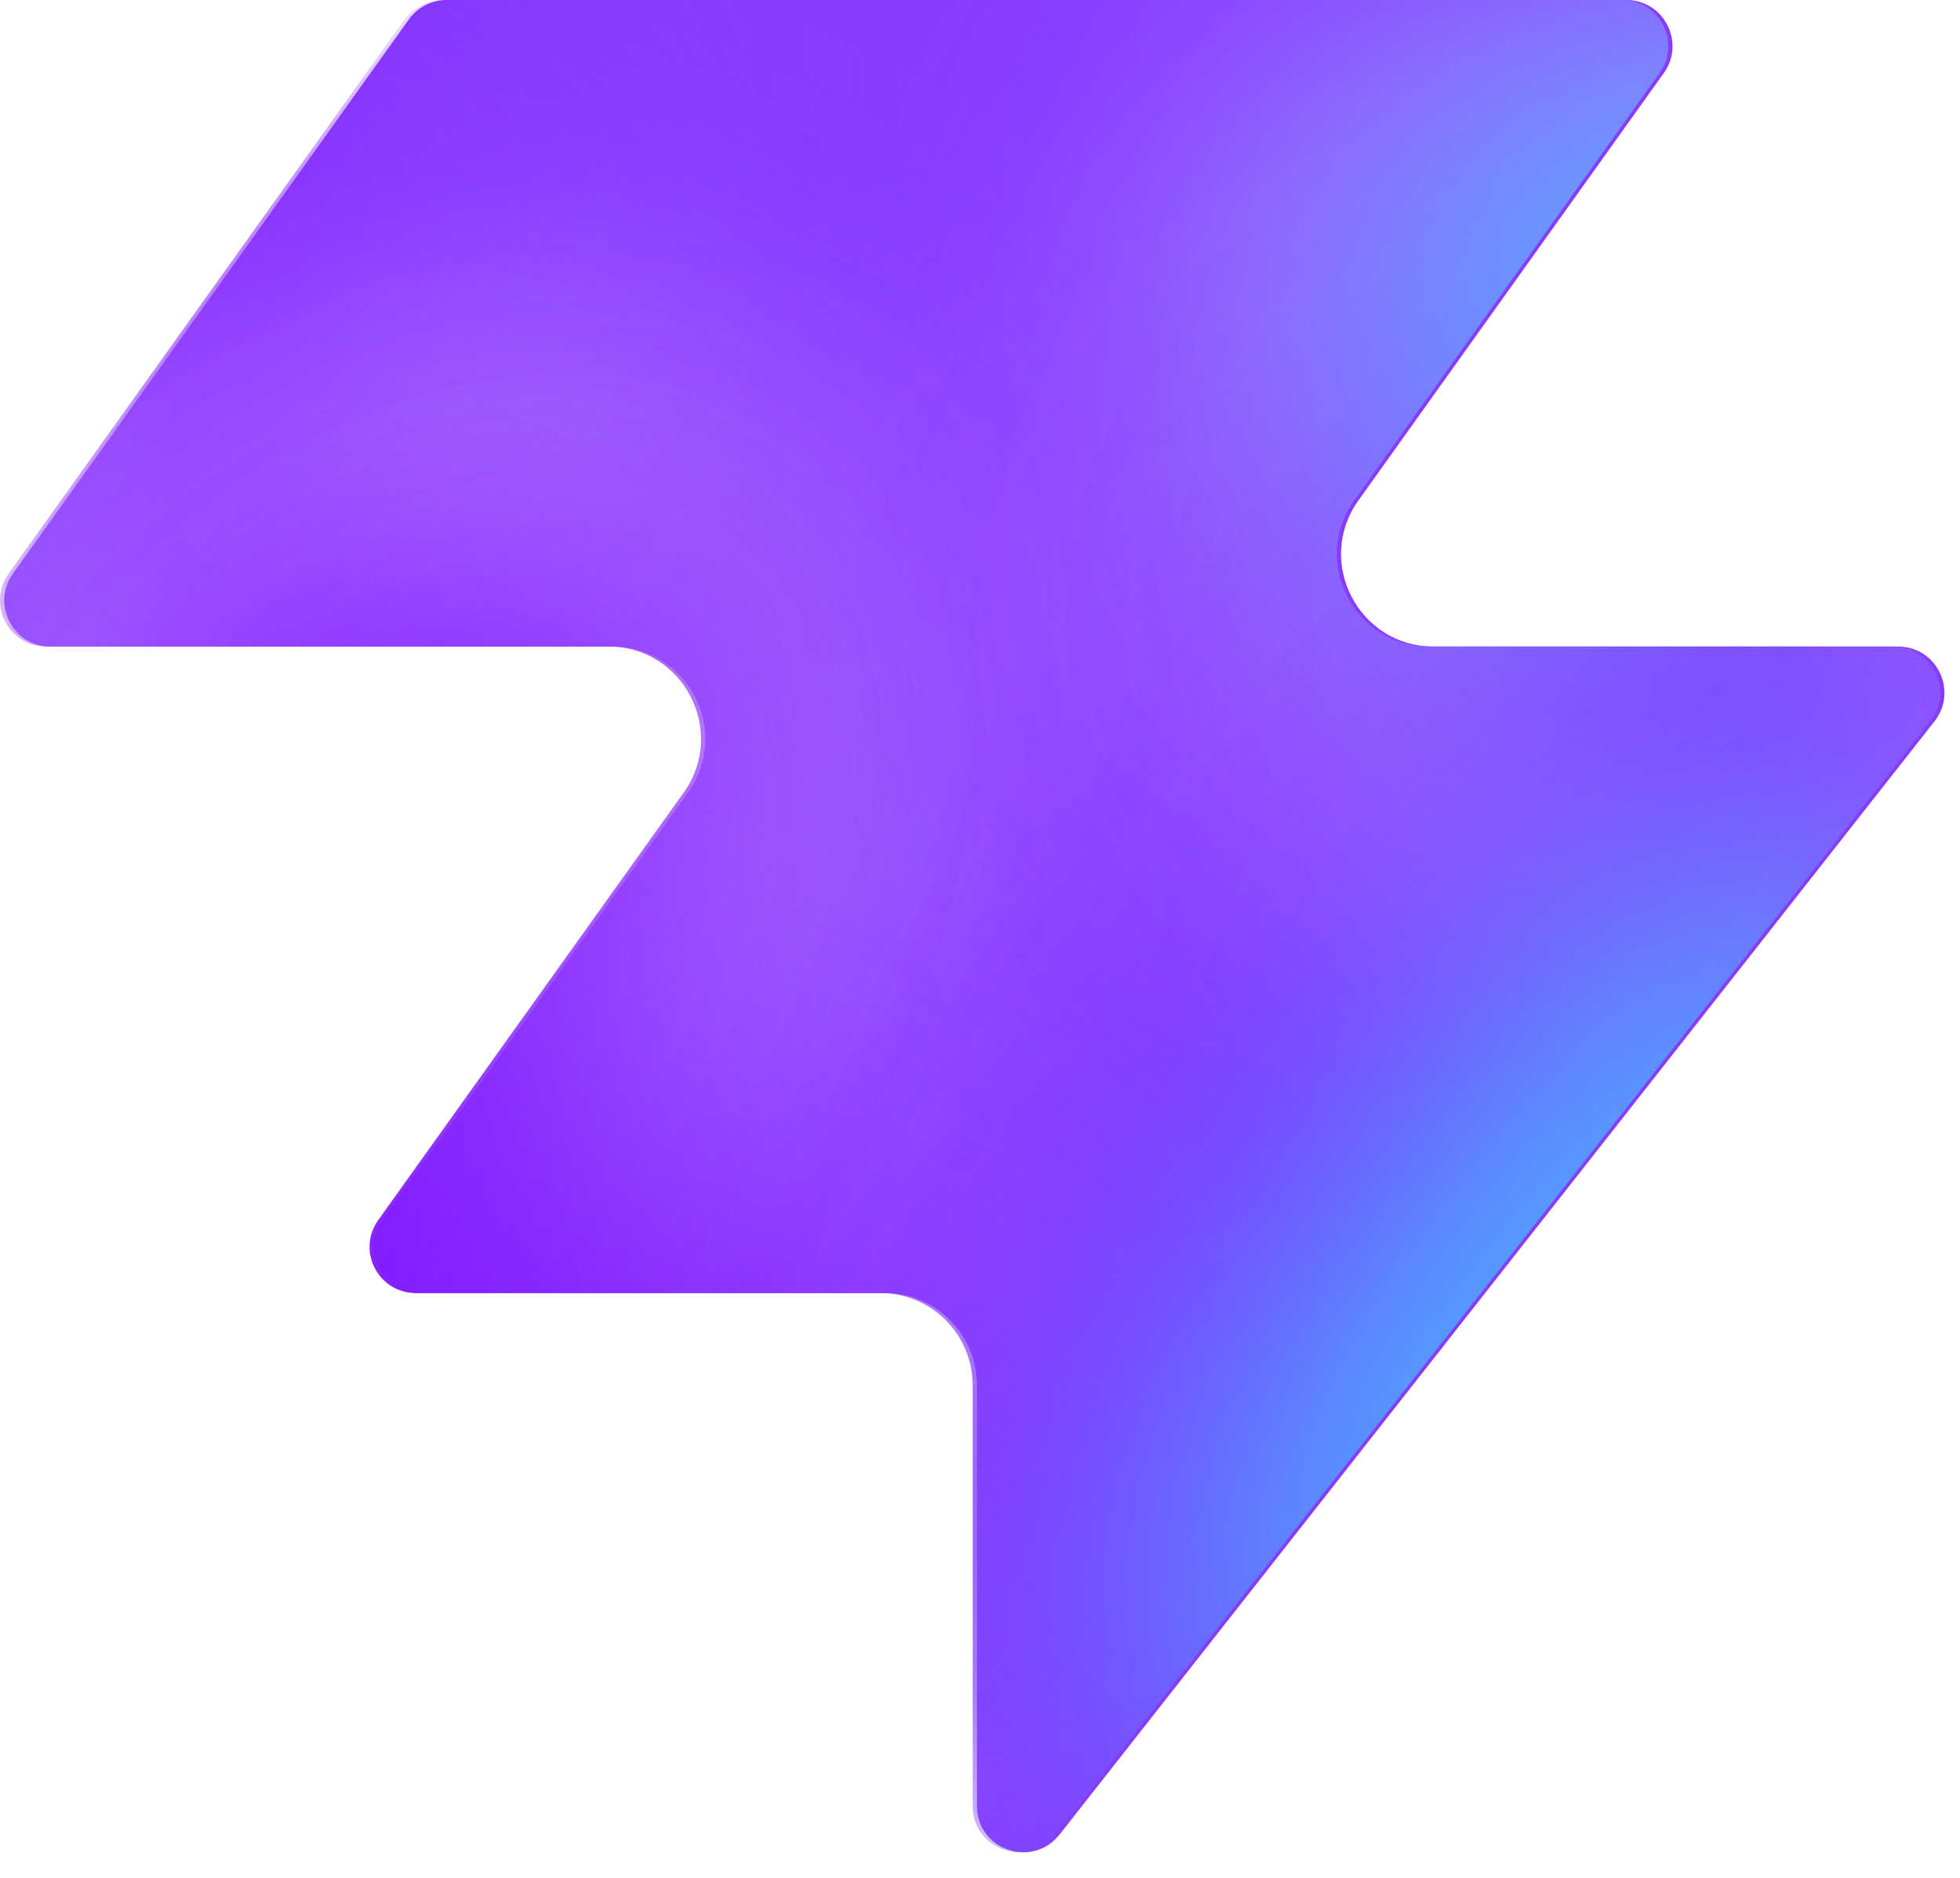
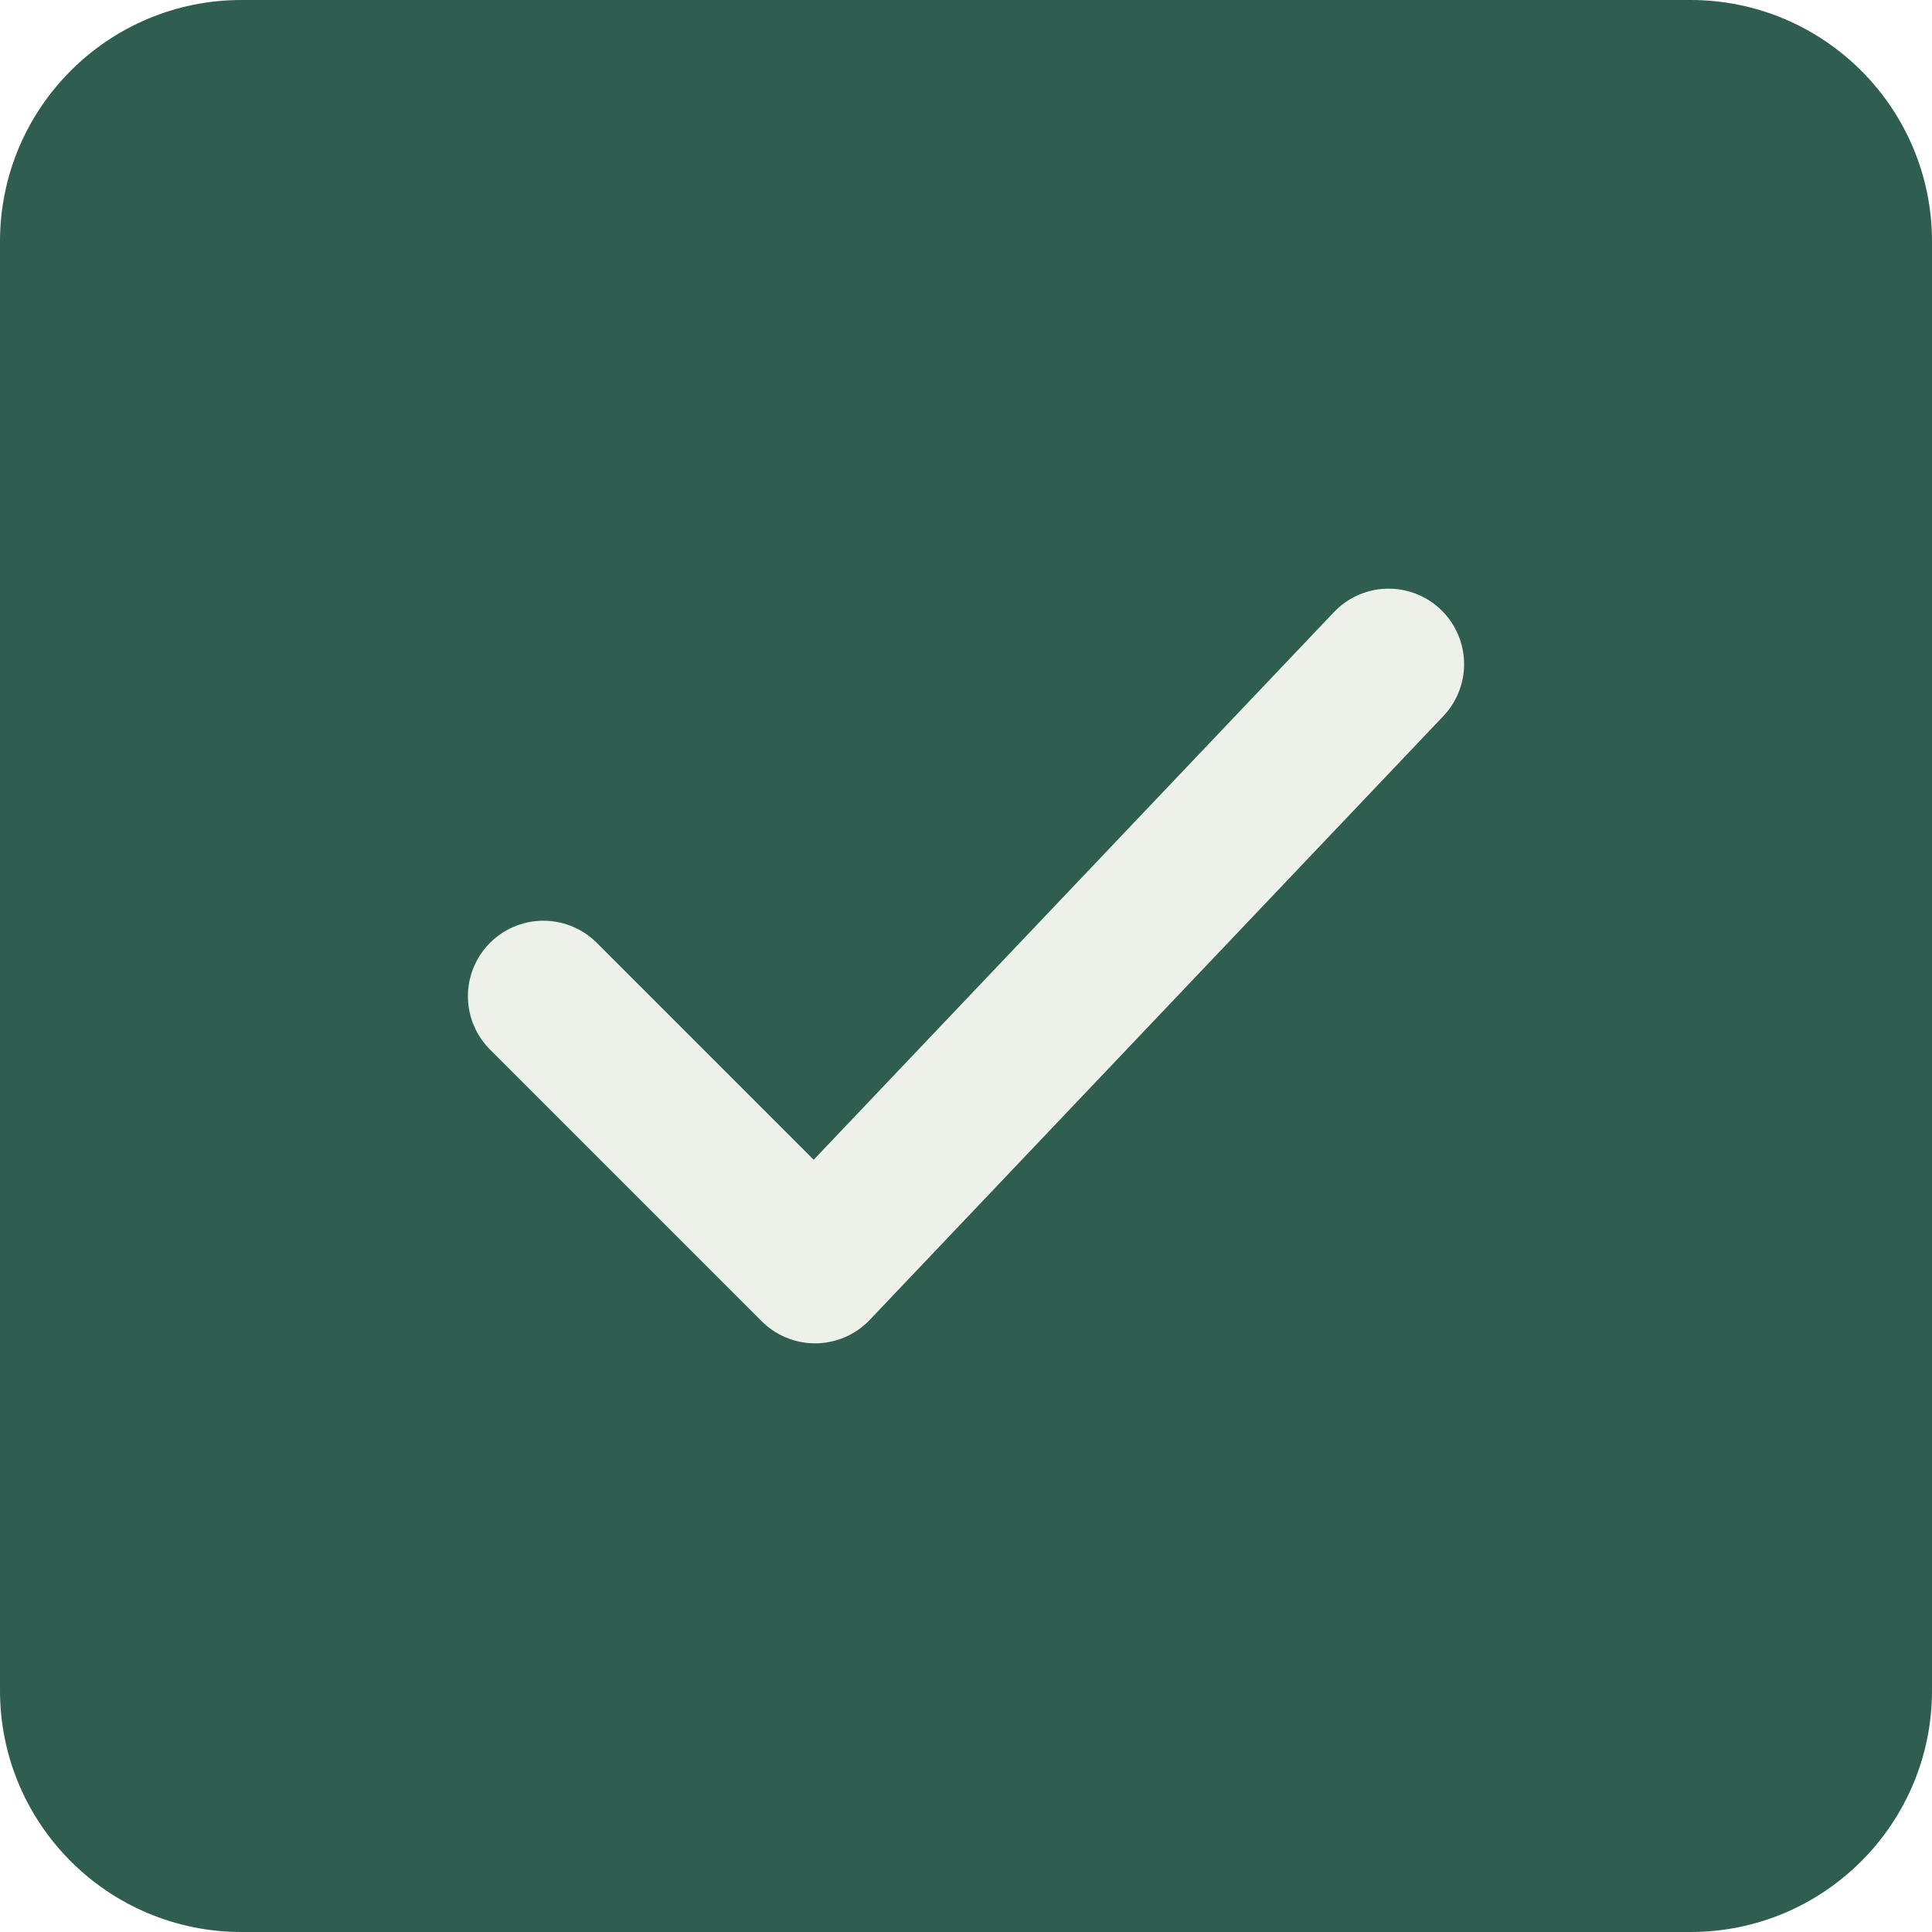
- <svg xmlns="http://www.w3.org/2000/svg" width="48" height="46" fill="none" viewBox="0 0 48 46">
-   <path fill="#863bff" d="M25.946 44.938c-.664.845-2.021.375-2.021-.698V33.937a2.26 2.26 0 0 0-2.262-2.262H10.287c-.92 0-1.456-1.04-.92-1.788l7.48-10.471c1.07-1.497 0-3.578-1.842-3.578H1.237c-.92 0-1.456-1.04-.92-1.788L10.013.474c.214-.297.556-.474.92-.474h28.894c.92 0 1.456 1.04.92 1.788l-7.48 10.471c-1.07 1.498 0 3.579 1.842 3.579h11.377c.943 0 1.473 1.088.89 1.83L25.947 44.94z" style="fill:#863bff;fill:color(display-p3 .525 .23 1);fill-opacity:1" />
-   <mask id="a" width="48" height="46" x="0" y="0" maskUnits="userSpaceOnUse" style="mask-type:alpha">
-     <path fill="#000" d="M25.842 44.938c-.664.844-2.021.375-2.021-.698V33.937a2.26 2.26 0 0 0-2.262-2.262H10.183c-.92 0-1.456-1.04-.92-1.788l7.48-10.471c1.07-1.498 0-3.579-1.842-3.579H1.133c-.92 0-1.456-1.04-.92-1.787L9.91.473c.214-.297.556-.474.92-.474h28.894c.92 0 1.456 1.04.92 1.788l-7.48 10.471c-1.07 1.498 0 3.578 1.842 3.578h11.377c.943 0 1.473 1.088.89 1.832L25.843 44.94z" style="fill:#000;fill-opacity:1" />
-   </mask>
-   <g mask="url(#a)">
-     <g filter="url(#b)">
-       <ellipse cx="5.508" cy="14.704" fill="#ede6ff" rx="5.508" ry="14.704" style="fill:#ede6ff;fill:color(display-p3 .927 .903 1);fill-opacity:1" transform="matrix(.00324 1 1 -.00324 -4.47 31.516)" />
-     </g>
-     <g filter="url(#c)">
-       <ellipse cx="10.399" cy="29.851" fill="#ede6ff" rx="10.399" ry="29.851" style="fill:#ede6ff;fill:color(display-p3 .927 .903 1);fill-opacity:1" transform="matrix(.00324 1 1 -.00324 -39.328 7.883)" />
-     </g>
-     <g filter="url(#d)">
-       <ellipse cx="5.508" cy="30.487" fill="#7e14ff" rx="5.508" ry="30.487" style="fill:#7e14ff;fill:color(display-p3 .492 .077 1);fill-opacity:1" transform="rotate(89.814 -25.913 -14.639)scale(1 -1)" />
-     </g>
-     <g filter="url(#e)">
-       <ellipse cx="5.508" cy="30.599" fill="#7e14ff" rx="5.508" ry="30.599" style="fill:#7e14ff;fill:color(display-p3 .492 .077 1);fill-opacity:1" transform="rotate(89.814 -32.644 -3.334)scale(1 -1)" />
-     </g>
-     <g filter="url(#f)">
-       <ellipse cx="5.508" cy="30.599" fill="#7e14ff" rx="5.508" ry="30.599" style="fill:#7e14ff;fill:color(display-p3 .492 .077 1);fill-opacity:1" transform="matrix(.00324 1 1 -.00324 -34.34 30.47)" />
-     </g>
-     <g filter="url(#g)">
-       <ellipse cx="14.072" cy="22.078" fill="#ede6ff" rx="14.072" ry="22.078" style="fill:#ede6ff;fill:color(display-p3 .927 .903 1);fill-opacity:1" transform="rotate(93.35 24.506 48.493)scale(-1 1)" />
-     </g>
-     <g filter="url(#h)">
-       <ellipse cx="3.47" cy="21.501" fill="#7e14ff" rx="3.47" ry="21.501" style="fill:#7e14ff;fill:color(display-p3 .492 .077 1);fill-opacity:1" transform="rotate(89.009 28.708 47.59)scale(-1 1)" />
-     </g>
-     <g filter="url(#i)">
-       <ellipse cx="3.47" cy="21.501" fill="#7e14ff" rx="3.47" ry="21.501" style="fill:#7e14ff;fill:color(display-p3 .492 .077 1);fill-opacity:1" transform="rotate(89.009 28.708 47.59)scale(-1 1)" />
-     </g>
-     <g filter="url(#j)">
-       <ellipse cx=".387" cy="8.972" fill="#7e14ff" rx="4.407" ry="29.108" style="fill:#7e14ff;fill:color(display-p3 .492 .077 1);fill-opacity:1" transform="rotate(39.51 .387 8.972)" />
-     </g>
-     <g filter="url(#k)">
-       <ellipse cx="47.523" cy="-6.092" fill="#7e14ff" rx="4.407" ry="29.108" style="fill:#7e14ff;fill:color(display-p3 .492 .077 1);fill-opacity:1" transform="rotate(37.892 47.523 -6.092)" />
-     </g>
-     <g filter="url(#l)">
-       <ellipse cx="41.412" cy="6.333" fill="#47bfff" rx="5.971" ry="9.665" style="fill:#47bfff;fill:color(display-p3 .28 .748 1);fill-opacity:1" transform="rotate(37.892 41.412 6.333)" />
-     </g>
-     <g filter="url(#m)">
-       <ellipse cx="-1.879" cy="38.332" fill="#7e14ff" rx="4.407" ry="29.108" style="fill:#7e14ff;fill:color(display-p3 .492 .077 1);fill-opacity:1" transform="rotate(37.892 -1.88 38.332)" />
-     </g>
-     <g filter="url(#n)">
-       <ellipse cx="-1.879" cy="38.332" fill="#7e14ff" rx="4.407" ry="29.108" style="fill:#7e14ff;fill:color(display-p3 .492 .077 1);fill-opacity:1" transform="rotate(37.892 -1.88 38.332)" />
-     </g>
-     <g filter="url(#o)">
-       <ellipse cx="35.651" cy="29.907" fill="#7e14ff" rx="4.407" ry="29.108" style="fill:#7e14ff;fill:color(display-p3 .492 .077 1);fill-opacity:1" transform="rotate(37.892 35.651 29.907)" />
-     </g>
-     <g filter="url(#p)">
-       <ellipse cx="38.418" cy="32.4" fill="#47bfff" rx="5.971" ry="15.297" style="fill:#47bfff;fill:color(display-p3 .28 .748 1);fill-opacity:1" transform="rotate(37.892 38.418 32.4)" />
-     </g>
-   </g>
-   <defs>
-     <filter id="b" width="60.045" height="41.654" x="-19.77" y="16.149" color-interpolation-filters="sRGB" filterUnits="userSpaceOnUse">
-       <feFlood flood-opacity="0" result="BackgroundImageFix" />
-       <feBlend in="SourceGraphic" in2="BackgroundImageFix" result="shape" />
-       <feGaussianBlur result="effect1_foregroundBlur_2002_17158" stdDeviation="7.659" />
-     </filter>
-     <filter id="c" width="90.34" height="51.437" x="-54.613" y="-7.533" color-interpolation-filters="sRGB" filterUnits="userSpaceOnUse">
-       <feFlood flood-opacity="0" result="BackgroundImageFix" />
-       <feBlend in="SourceGraphic" in2="BackgroundImageFix" result="shape" />
-       <feGaussianBlur result="effect1_foregroundBlur_2002_17158" stdDeviation="7.659" />
-     </filter>
-     <filter id="d" width="79.355" height="29.4" x="-49.64" y="2.03" color-interpolation-filters="sRGB" filterUnits="userSpaceOnUse">
-       <feFlood flood-opacity="0" result="BackgroundImageFix" />
-       <feBlend in="SourceGraphic" in2="BackgroundImageFix" result="shape" />
-       <feGaussianBlur result="effect1_foregroundBlur_2002_17158" stdDeviation="4.596" />
-     </filter>
-     <filter id="e" width="79.579" height="29.4" x="-45.045" y="20.029" color-interpolation-filters="sRGB" filterUnits="userSpaceOnUse">
-       <feFlood flood-opacity="0" result="BackgroundImageFix" />
-       <feBlend in="SourceGraphic" in2="BackgroundImageFix" result="shape" />
-       <feGaussianBlur result="effect1_foregroundBlur_2002_17158" stdDeviation="4.596" />
-     </filter>
-     <filter id="f" width="79.579" height="29.4" x="-43.513" y="21.178" color-interpolation-filters="sRGB" filterUnits="userSpaceOnUse">
-       <feFlood flood-opacity="0" result="BackgroundImageFix" />
-       <feBlend in="SourceGraphic" in2="BackgroundImageFix" result="shape" />
-       <feGaussianBlur result="effect1_foregroundBlur_2002_17158" stdDeviation="4.596" />
-     </filter>
-     <filter id="g" width="74.749" height="58.852" x="15.756" y="-17.901" color-interpolation-filters="sRGB" filterUnits="userSpaceOnUse">
-       <feFlood flood-opacity="0" result="BackgroundImageFix" />
-       <feBlend in="SourceGraphic" in2="BackgroundImageFix" result="shape" />
-       <feGaussianBlur result="effect1_foregroundBlur_2002_17158" stdDeviation="7.659" />
-     </filter>
-     <filter id="h" width="61.377" height="25.362" x="23.548" y="2.284" color-interpolation-filters="sRGB" filterUnits="userSpaceOnUse">
-       <feFlood flood-opacity="0" result="BackgroundImageFix" />
-       <feBlend in="SourceGraphic" in2="BackgroundImageFix" result="shape" />
-       <feGaussianBlur result="effect1_foregroundBlur_2002_17158" stdDeviation="4.596" />
-     </filter>
-     <filter id="i" width="61.377" height="25.362" x="23.548" y="2.284" color-interpolation-filters="sRGB" filterUnits="userSpaceOnUse">
-       <feFlood flood-opacity="0" result="BackgroundImageFix" />
-       <feBlend in="SourceGraphic" in2="BackgroundImageFix" result="shape" />
-       <feGaussianBlur result="effect1_foregroundBlur_2002_17158" stdDeviation="4.596" />
-     </filter>
-     <filter id="j" width="56.045" height="63.649" x="-27.636" y="-22.853" color-interpolation-filters="sRGB" filterUnits="userSpaceOnUse">
-       <feFlood flood-opacity="0" result="BackgroundImageFix" />
-       <feBlend in="SourceGraphic" in2="BackgroundImageFix" result="shape" />
-       <feGaussianBlur result="effect1_foregroundBlur_2002_17158" stdDeviation="4.596" />
-     </filter>
-     <filter id="k" width="54.814" height="64.646" x="20.116" y="-38.415" color-interpolation-filters="sRGB" filterUnits="userSpaceOnUse">
-       <feFlood flood-opacity="0" result="BackgroundImageFix" />
-       <feBlend in="SourceGraphic" in2="BackgroundImageFix" result="shape" />
-       <feGaussianBlur result="effect1_foregroundBlur_2002_17158" stdDeviation="4.596" />
-     </filter>
-     <filter id="l" width="33.541" height="35.313" x="24.641" y="-11.323" color-interpolation-filters="sRGB" filterUnits="userSpaceOnUse">
-       <feFlood flood-opacity="0" result="BackgroundImageFix" />
-       <feBlend in="SourceGraphic" in2="BackgroundImageFix" result="shape" />
-       <feGaussianBlur result="effect1_foregroundBlur_2002_17158" stdDeviation="4.596" />
-     </filter>
-     <filter id="m" width="54.814" height="64.646" x="-29.286" y="6.009" color-interpolation-filters="sRGB" filterUnits="userSpaceOnUse">
-       <feFlood flood-opacity="0" result="BackgroundImageFix" />
-       <feBlend in="SourceGraphic" in2="BackgroundImageFix" result="shape" />
-       <feGaussianBlur result="effect1_foregroundBlur_2002_17158" stdDeviation="4.596" />
-     </filter>
-     <filter id="n" width="54.814" height="64.646" x="-29.286" y="6.009" color-interpolation-filters="sRGB" filterUnits="userSpaceOnUse">
-       <feFlood flood-opacity="0" result="BackgroundImageFix" />
-       <feBlend in="SourceGraphic" in2="BackgroundImageFix" result="shape" />
-       <feGaussianBlur result="effect1_foregroundBlur_2002_17158" stdDeviation="4.596" />
-     </filter>
-     <filter id="o" width="54.814" height="64.646" x="8.244" y="-2.416" color-interpolation-filters="sRGB" filterUnits="userSpaceOnUse">
-       <feFlood flood-opacity="0" result="BackgroundImageFix" />
-       <feBlend in="SourceGraphic" in2="BackgroundImageFix" result="shape" />
-       <feGaussianBlur result="effect1_foregroundBlur_2002_17158" stdDeviation="4.596" />
-     </filter>
-     <filter id="p" width="39.409" height="43.623" x="18.713" y="10.588" color-interpolation-filters="sRGB" filterUnits="userSpaceOnUse">
-       <feFlood flood-opacity="0" result="BackgroundImageFix" />
-       <feBlend in="SourceGraphic" in2="BackgroundImageFix" result="shape" />
-       <feGaussianBlur result="effect1_foregroundBlur_2002_17158" stdDeviation="4.596" />
-     </filter>
-   </defs>
+ <svg xmlns="http://www.w3.org/2000/svg" viewBox="0 0 32 32">
+   <rect width="32" height="32" rx="4" fill="#2F5D50" />
+   <path d="M9 16.5l4.5 4.5L23 11" stroke="#EEF0EA" stroke-width="2.5" fill="none" stroke-linecap="round" stroke-linejoin="round" />
</svg>
